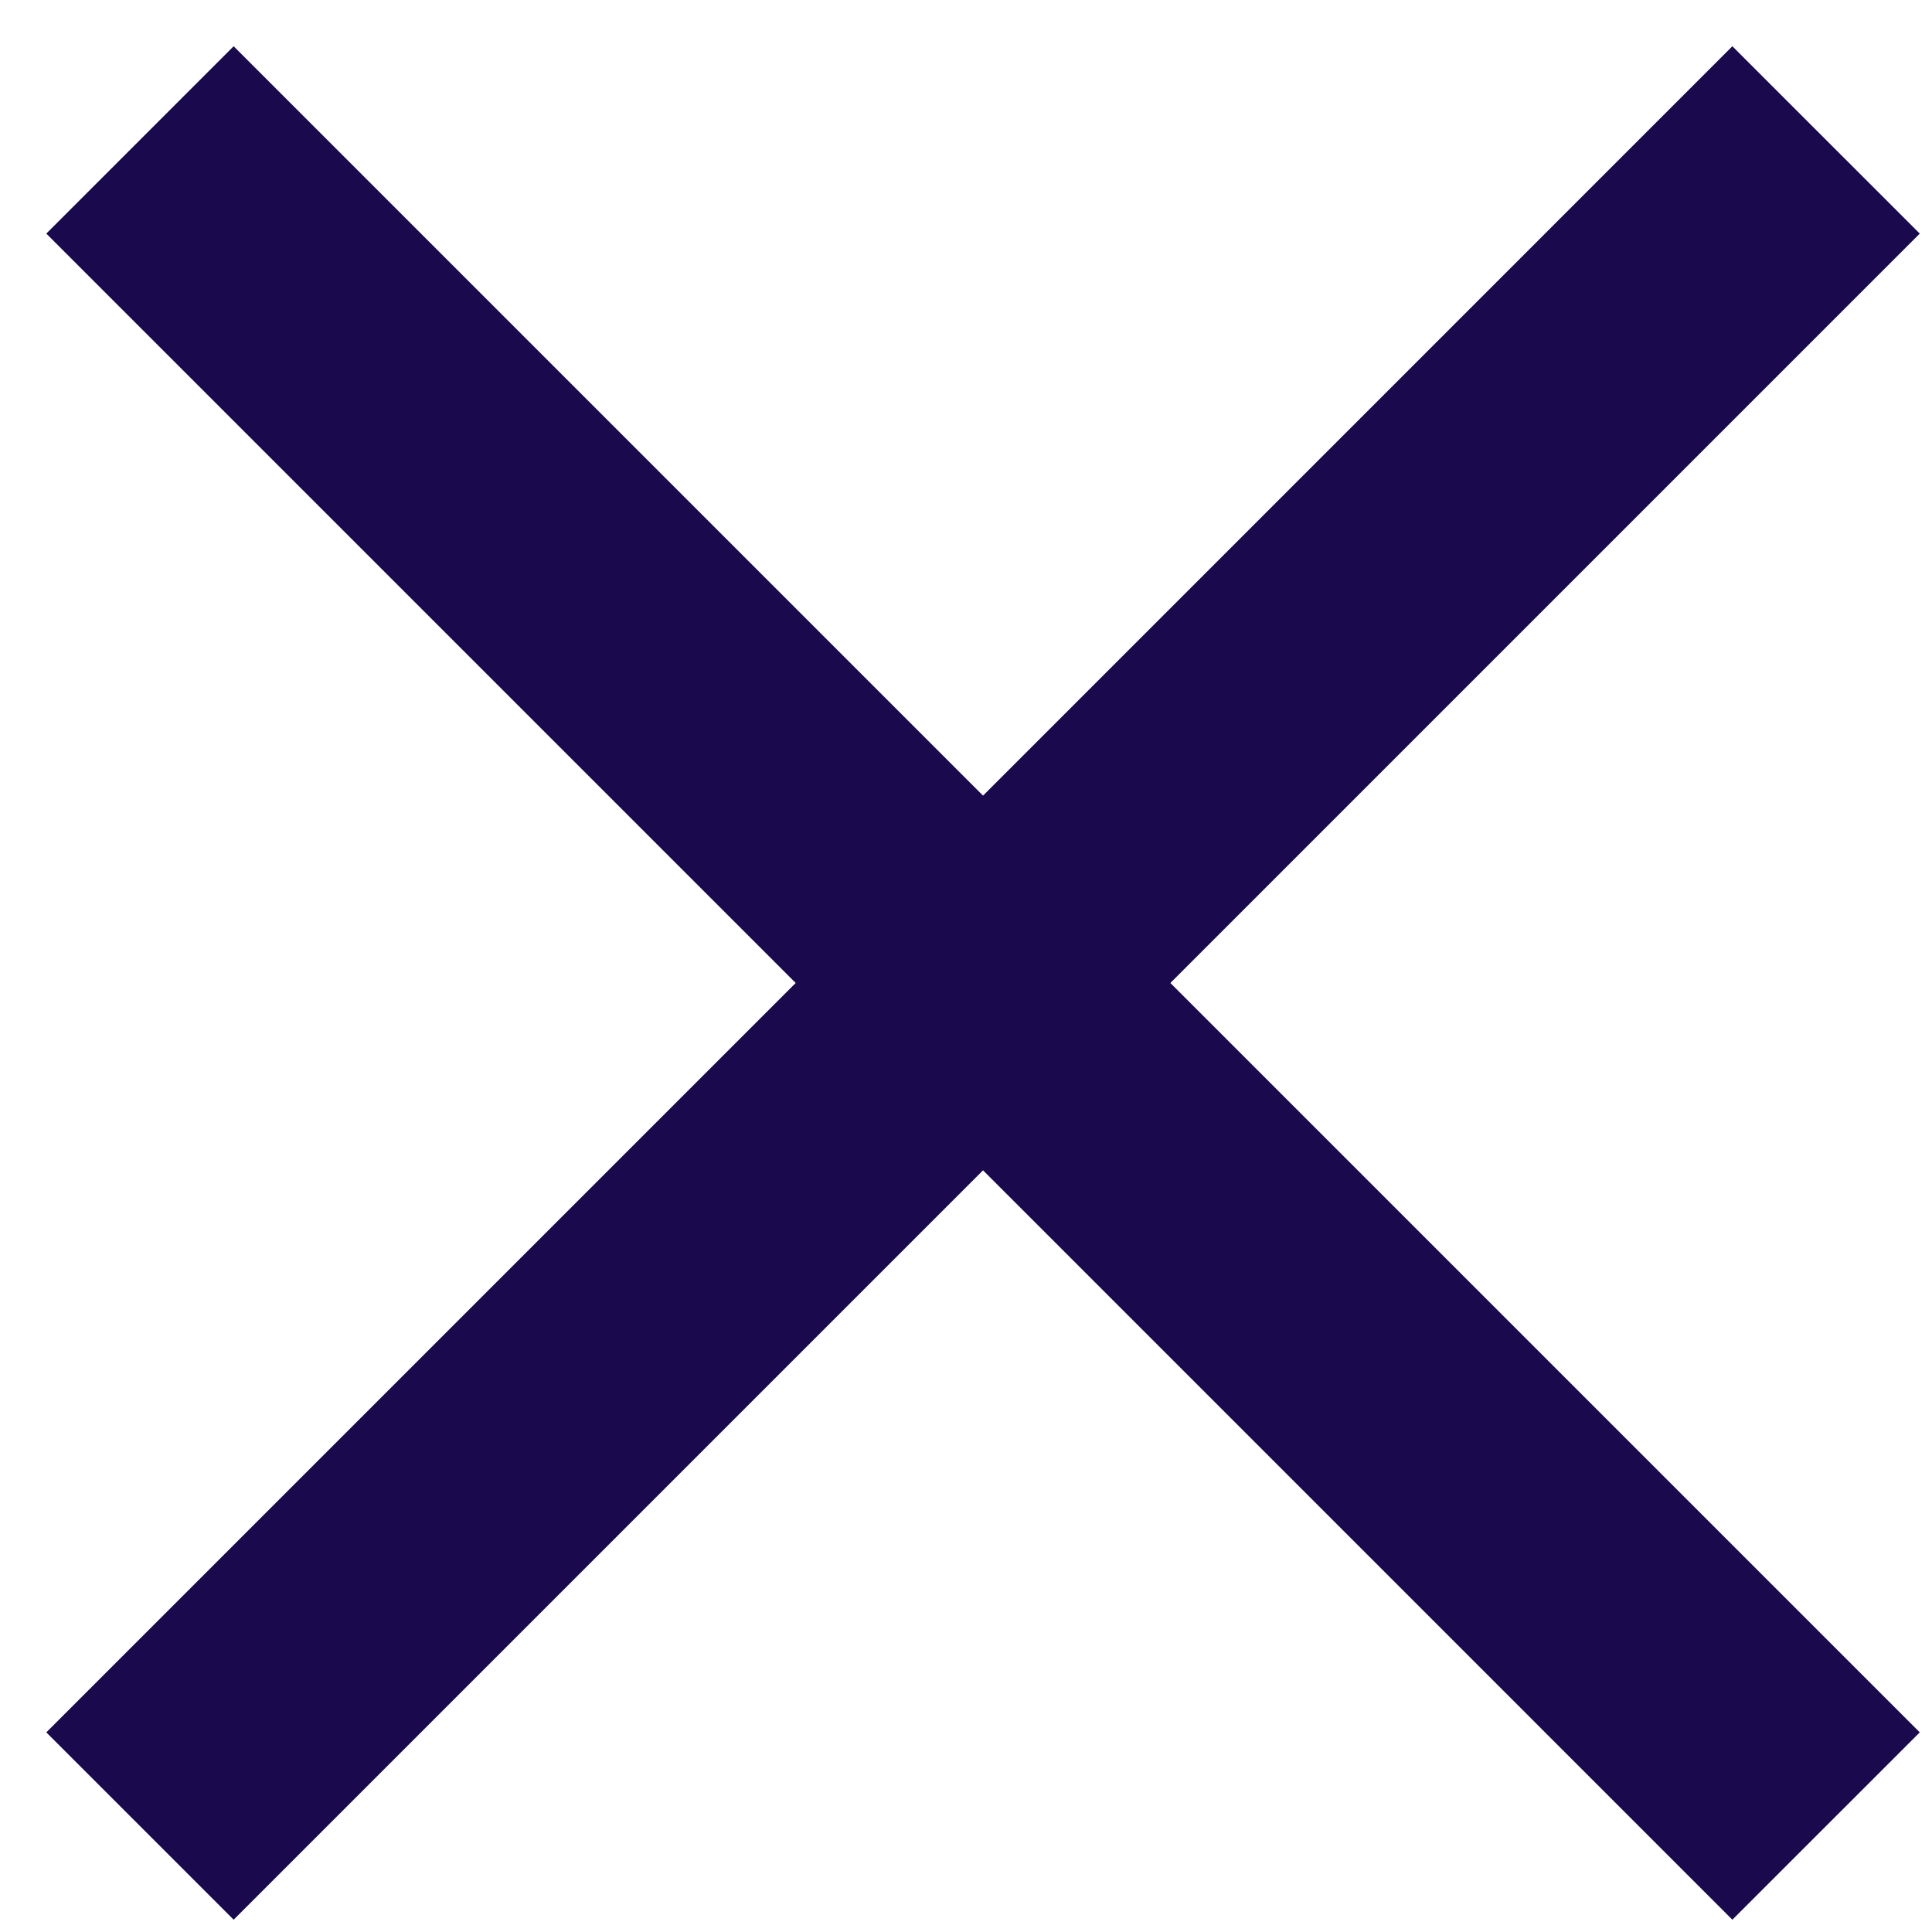
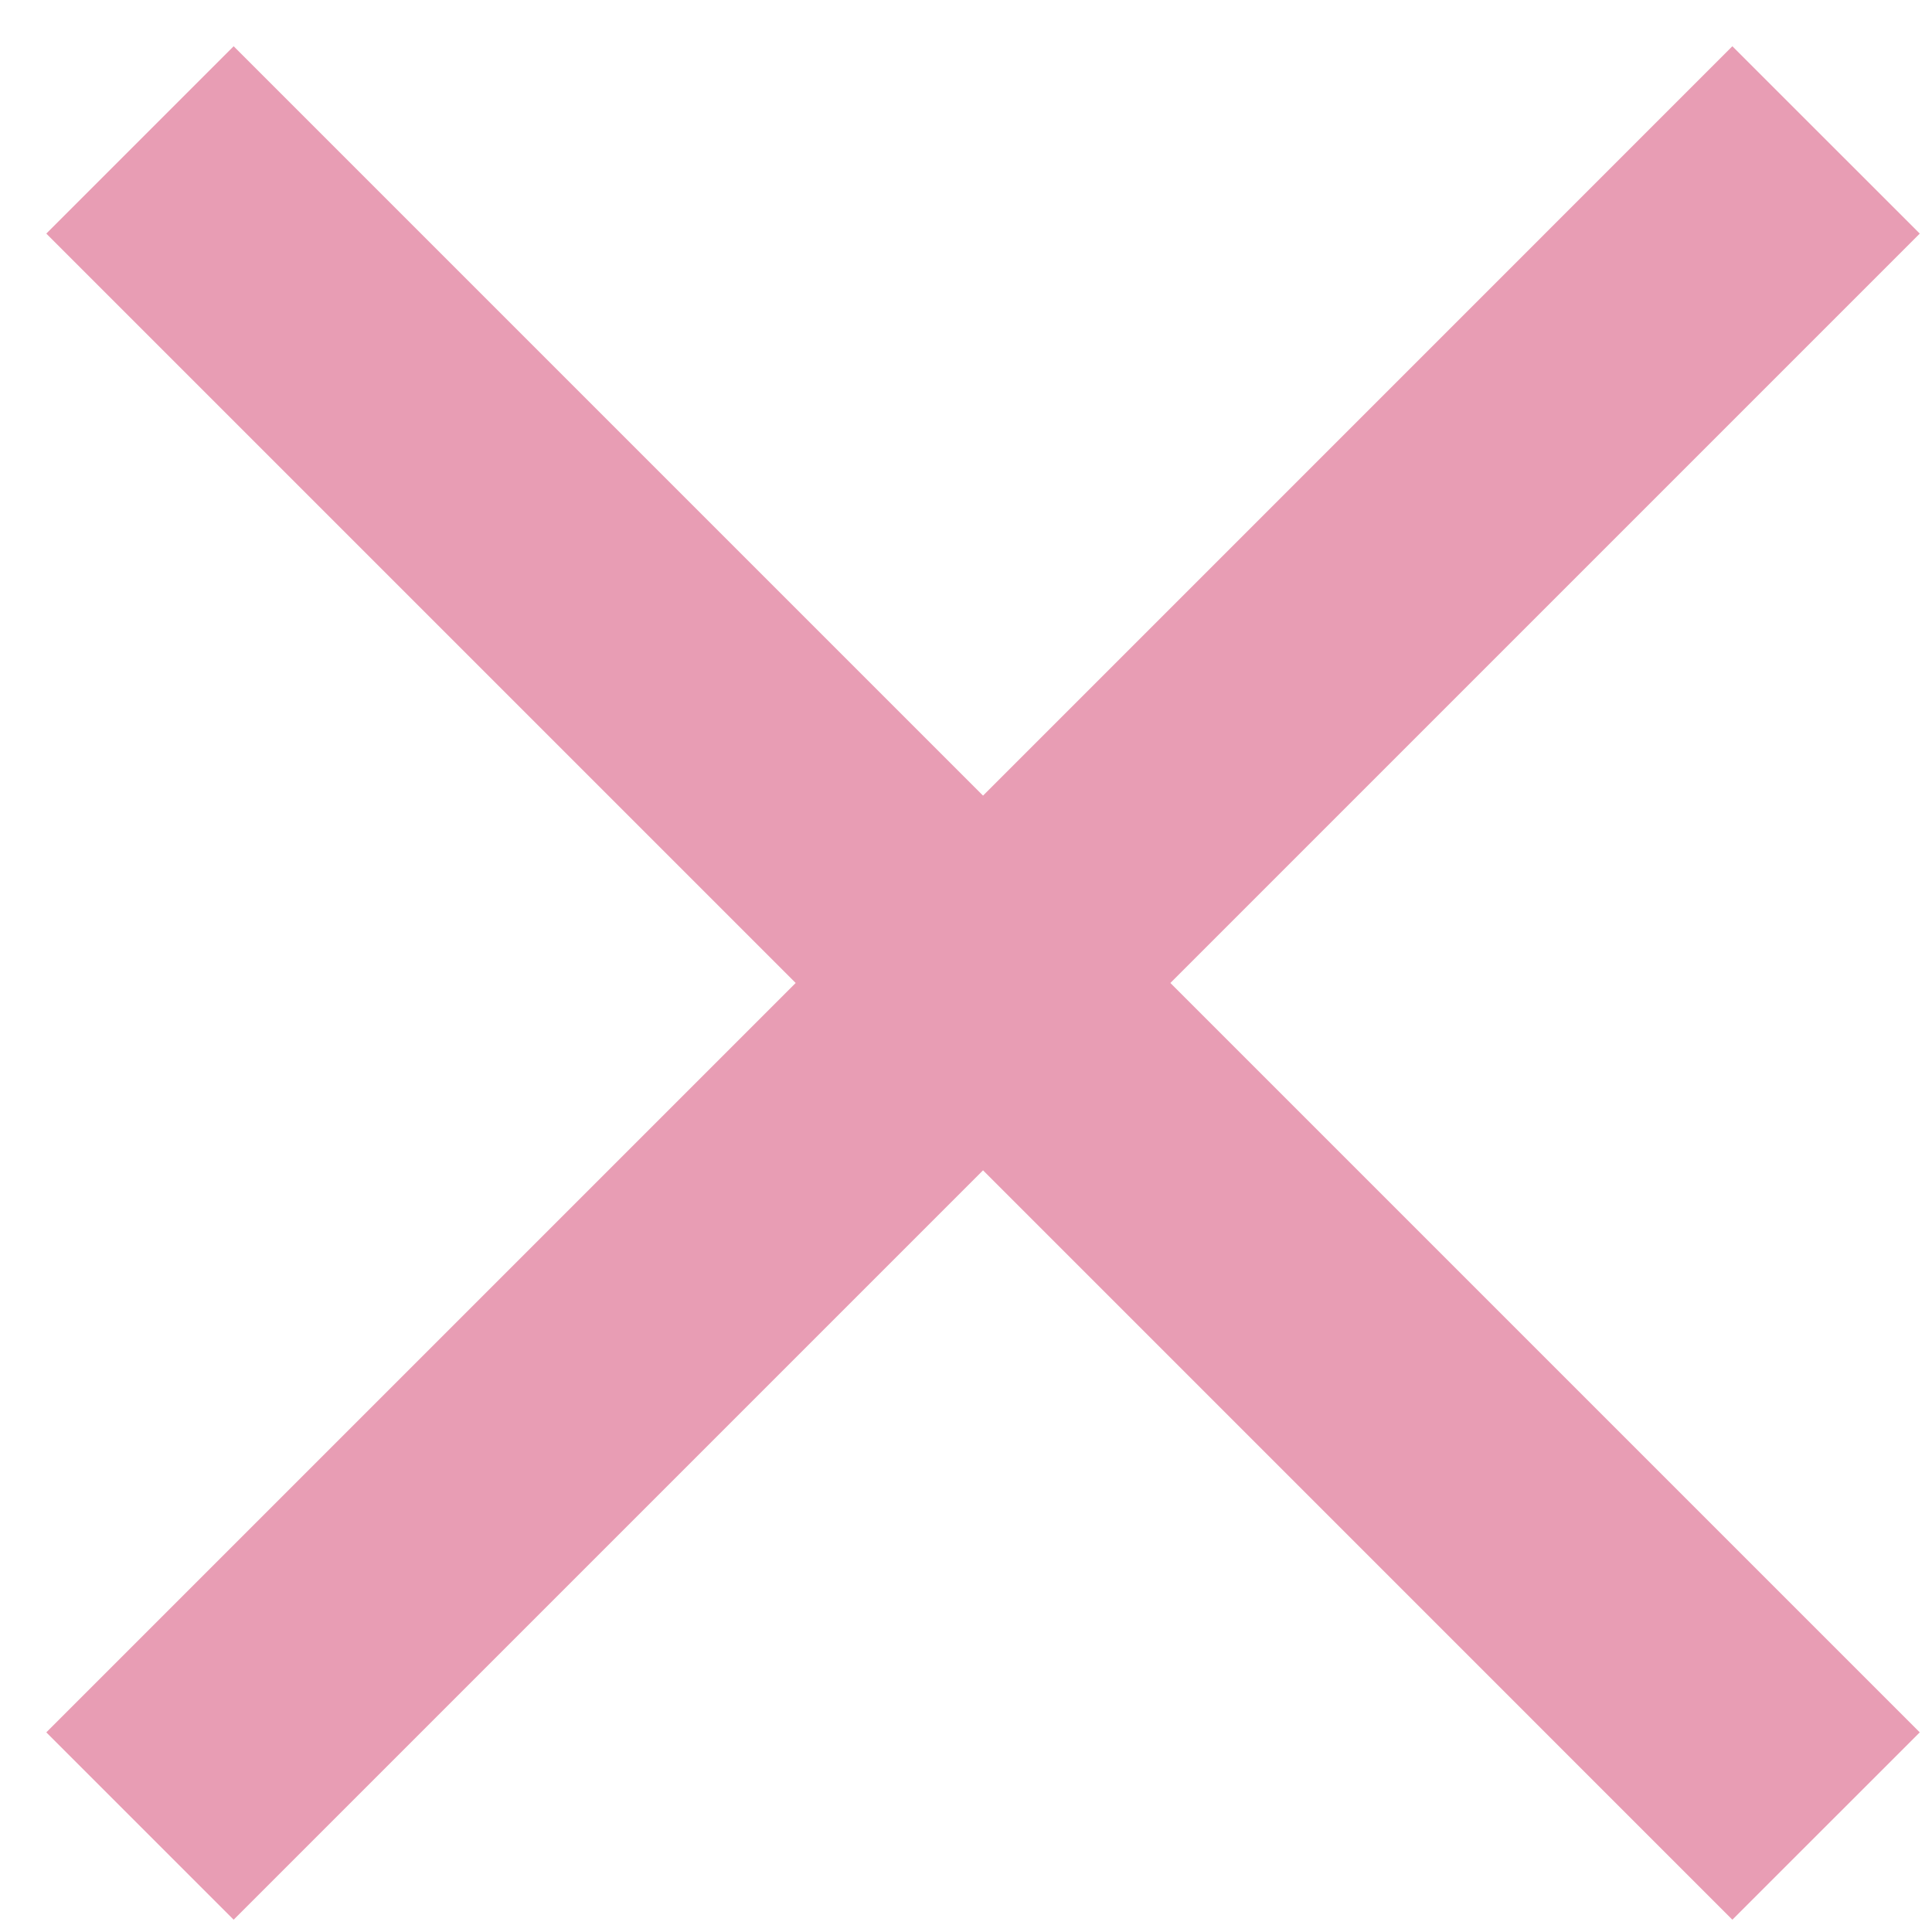
<svg xmlns="http://www.w3.org/2000/svg" width="33" height="33" viewBox="0 0 33 33" fill="none">
-   <path d="M32.791 29.59L19.991 16.79L32.791 3.99L29.59 0.79L16.791 13.59L3.991 0.79L0.791 3.99L13.591 16.79L0.791 29.59L3.991 32.79L16.791 19.99L29.59 32.79L32.791 29.59Z" fill="#1a0a4d" />
+   <path d="M32.791 29.59L19.991 16.79L32.791 3.99L29.59 0.79L16.791 13.59L3.991 0.79L0.791 3.99L13.591 16.79L0.791 29.59L3.991 32.79L16.791 19.99L29.59 32.79L32.791 29.59Z" fill="#e89db4" />
</svg>
